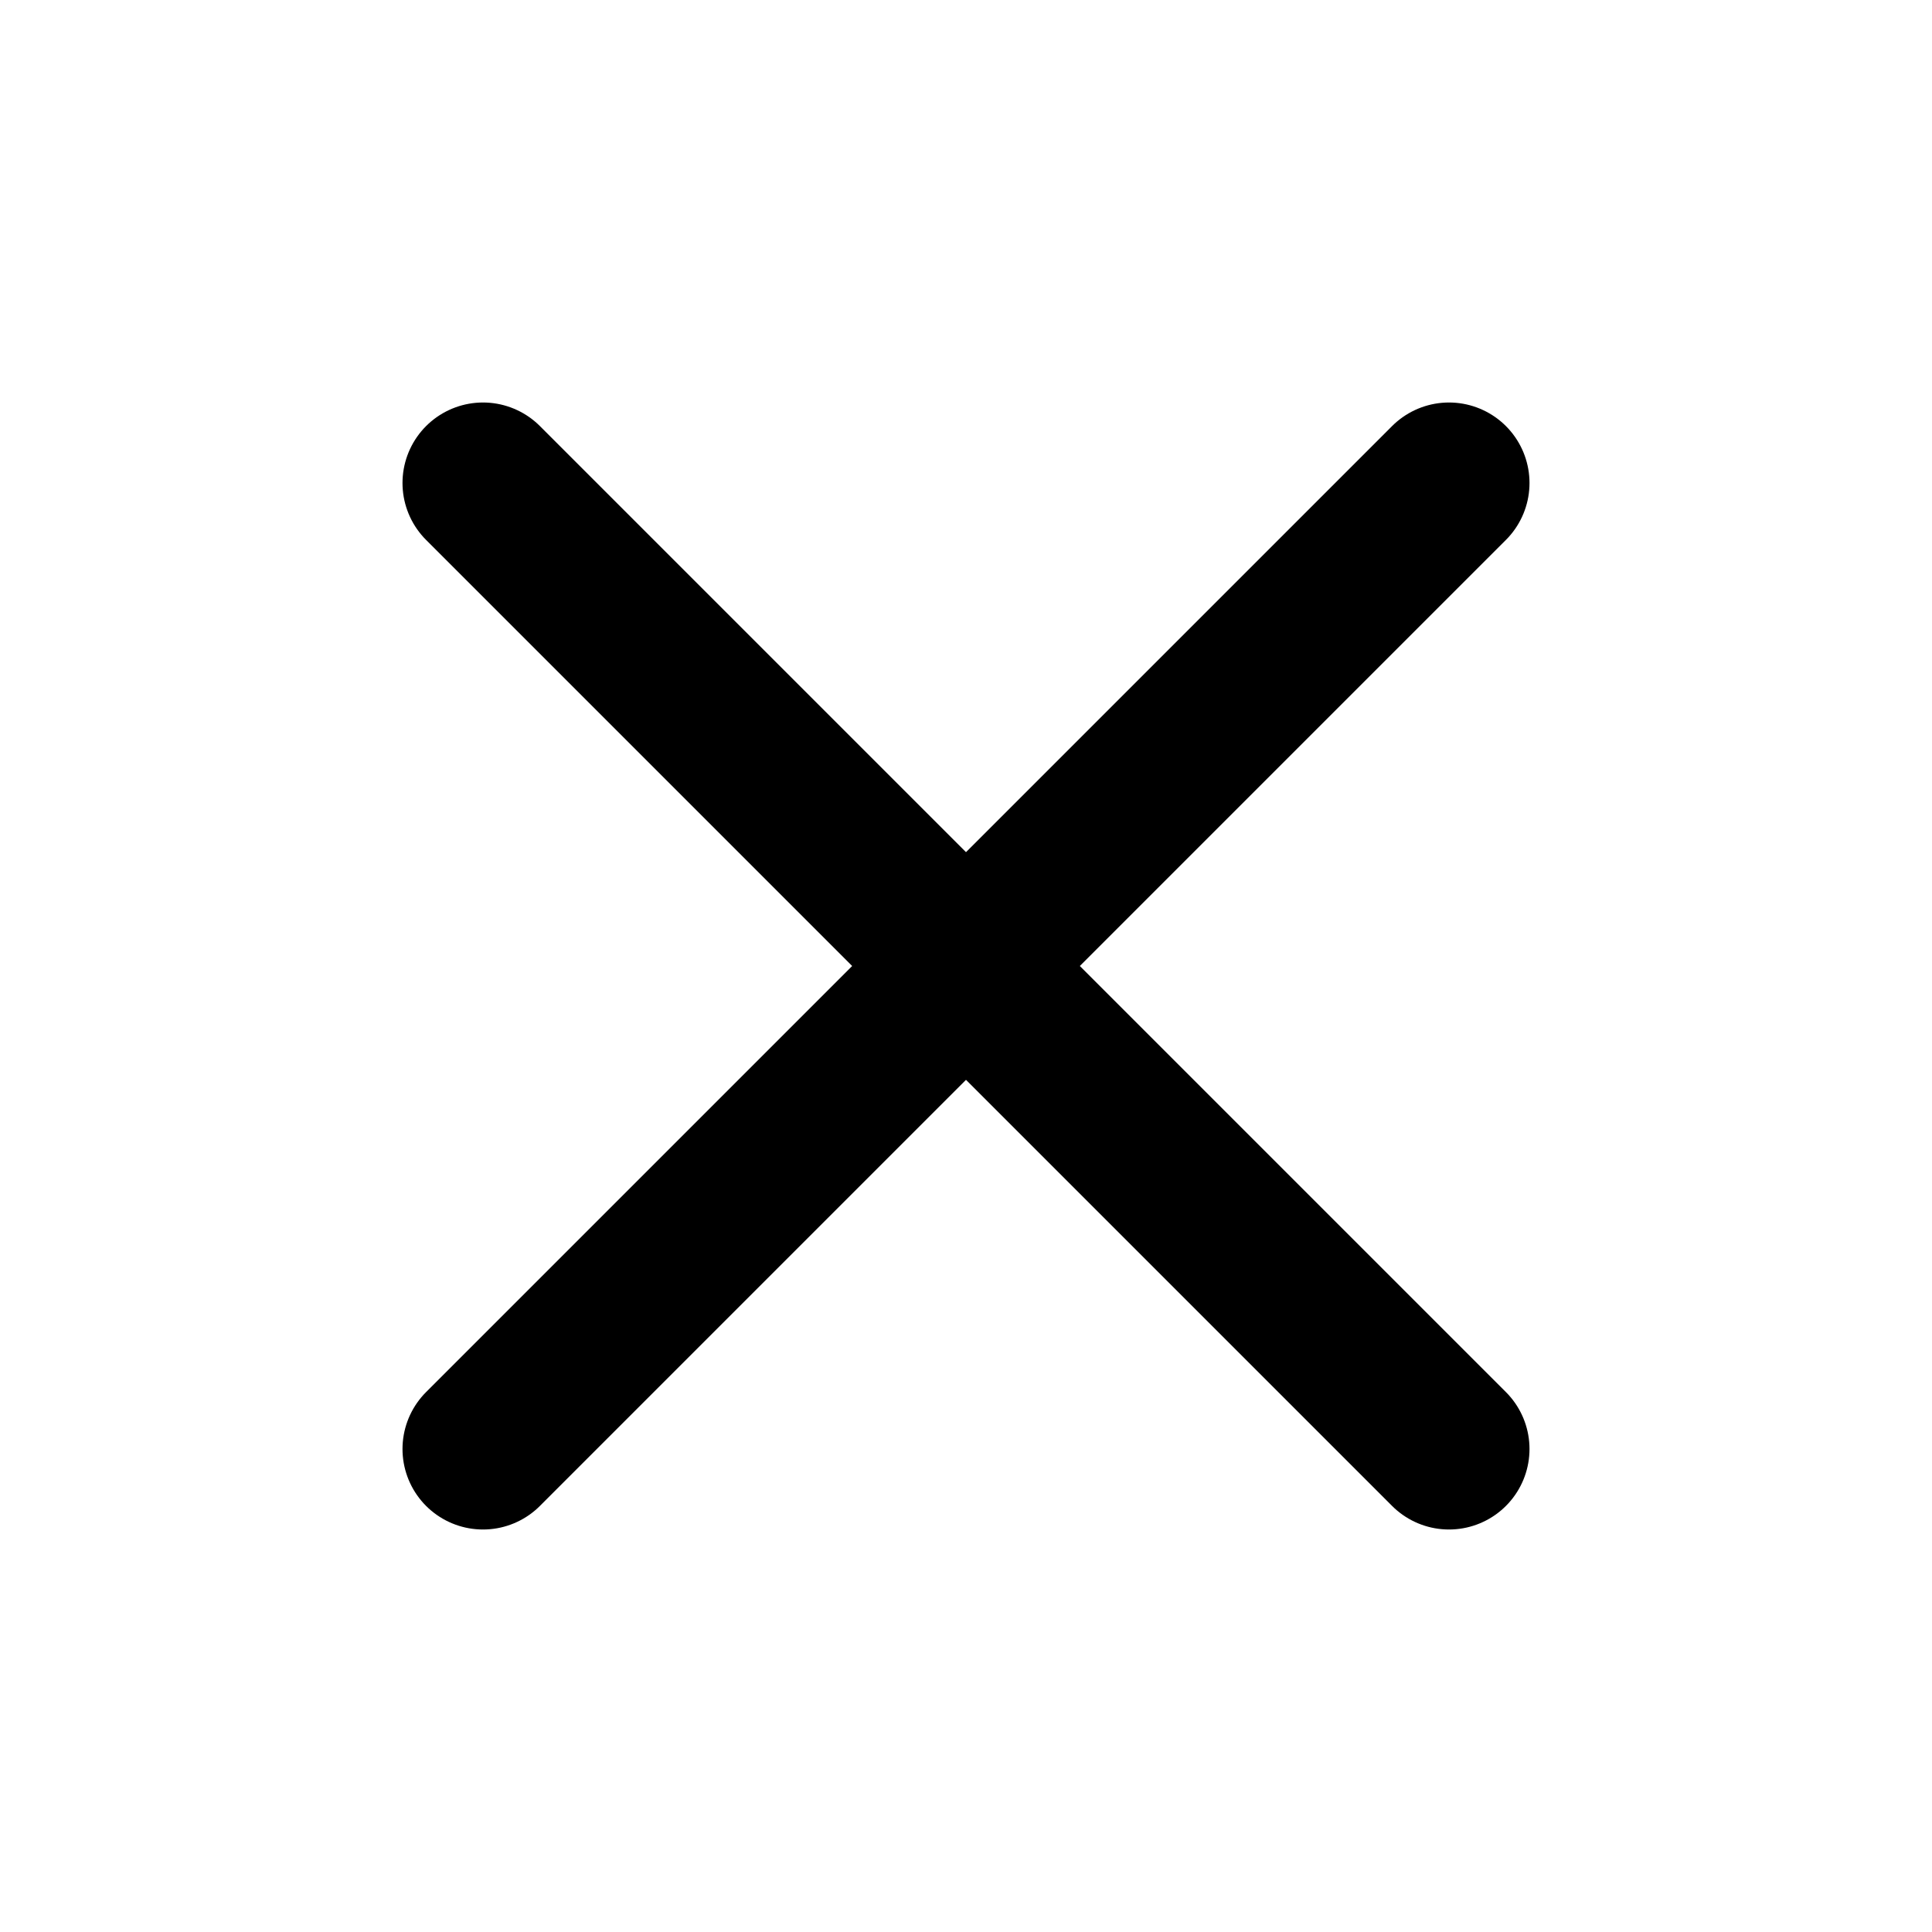
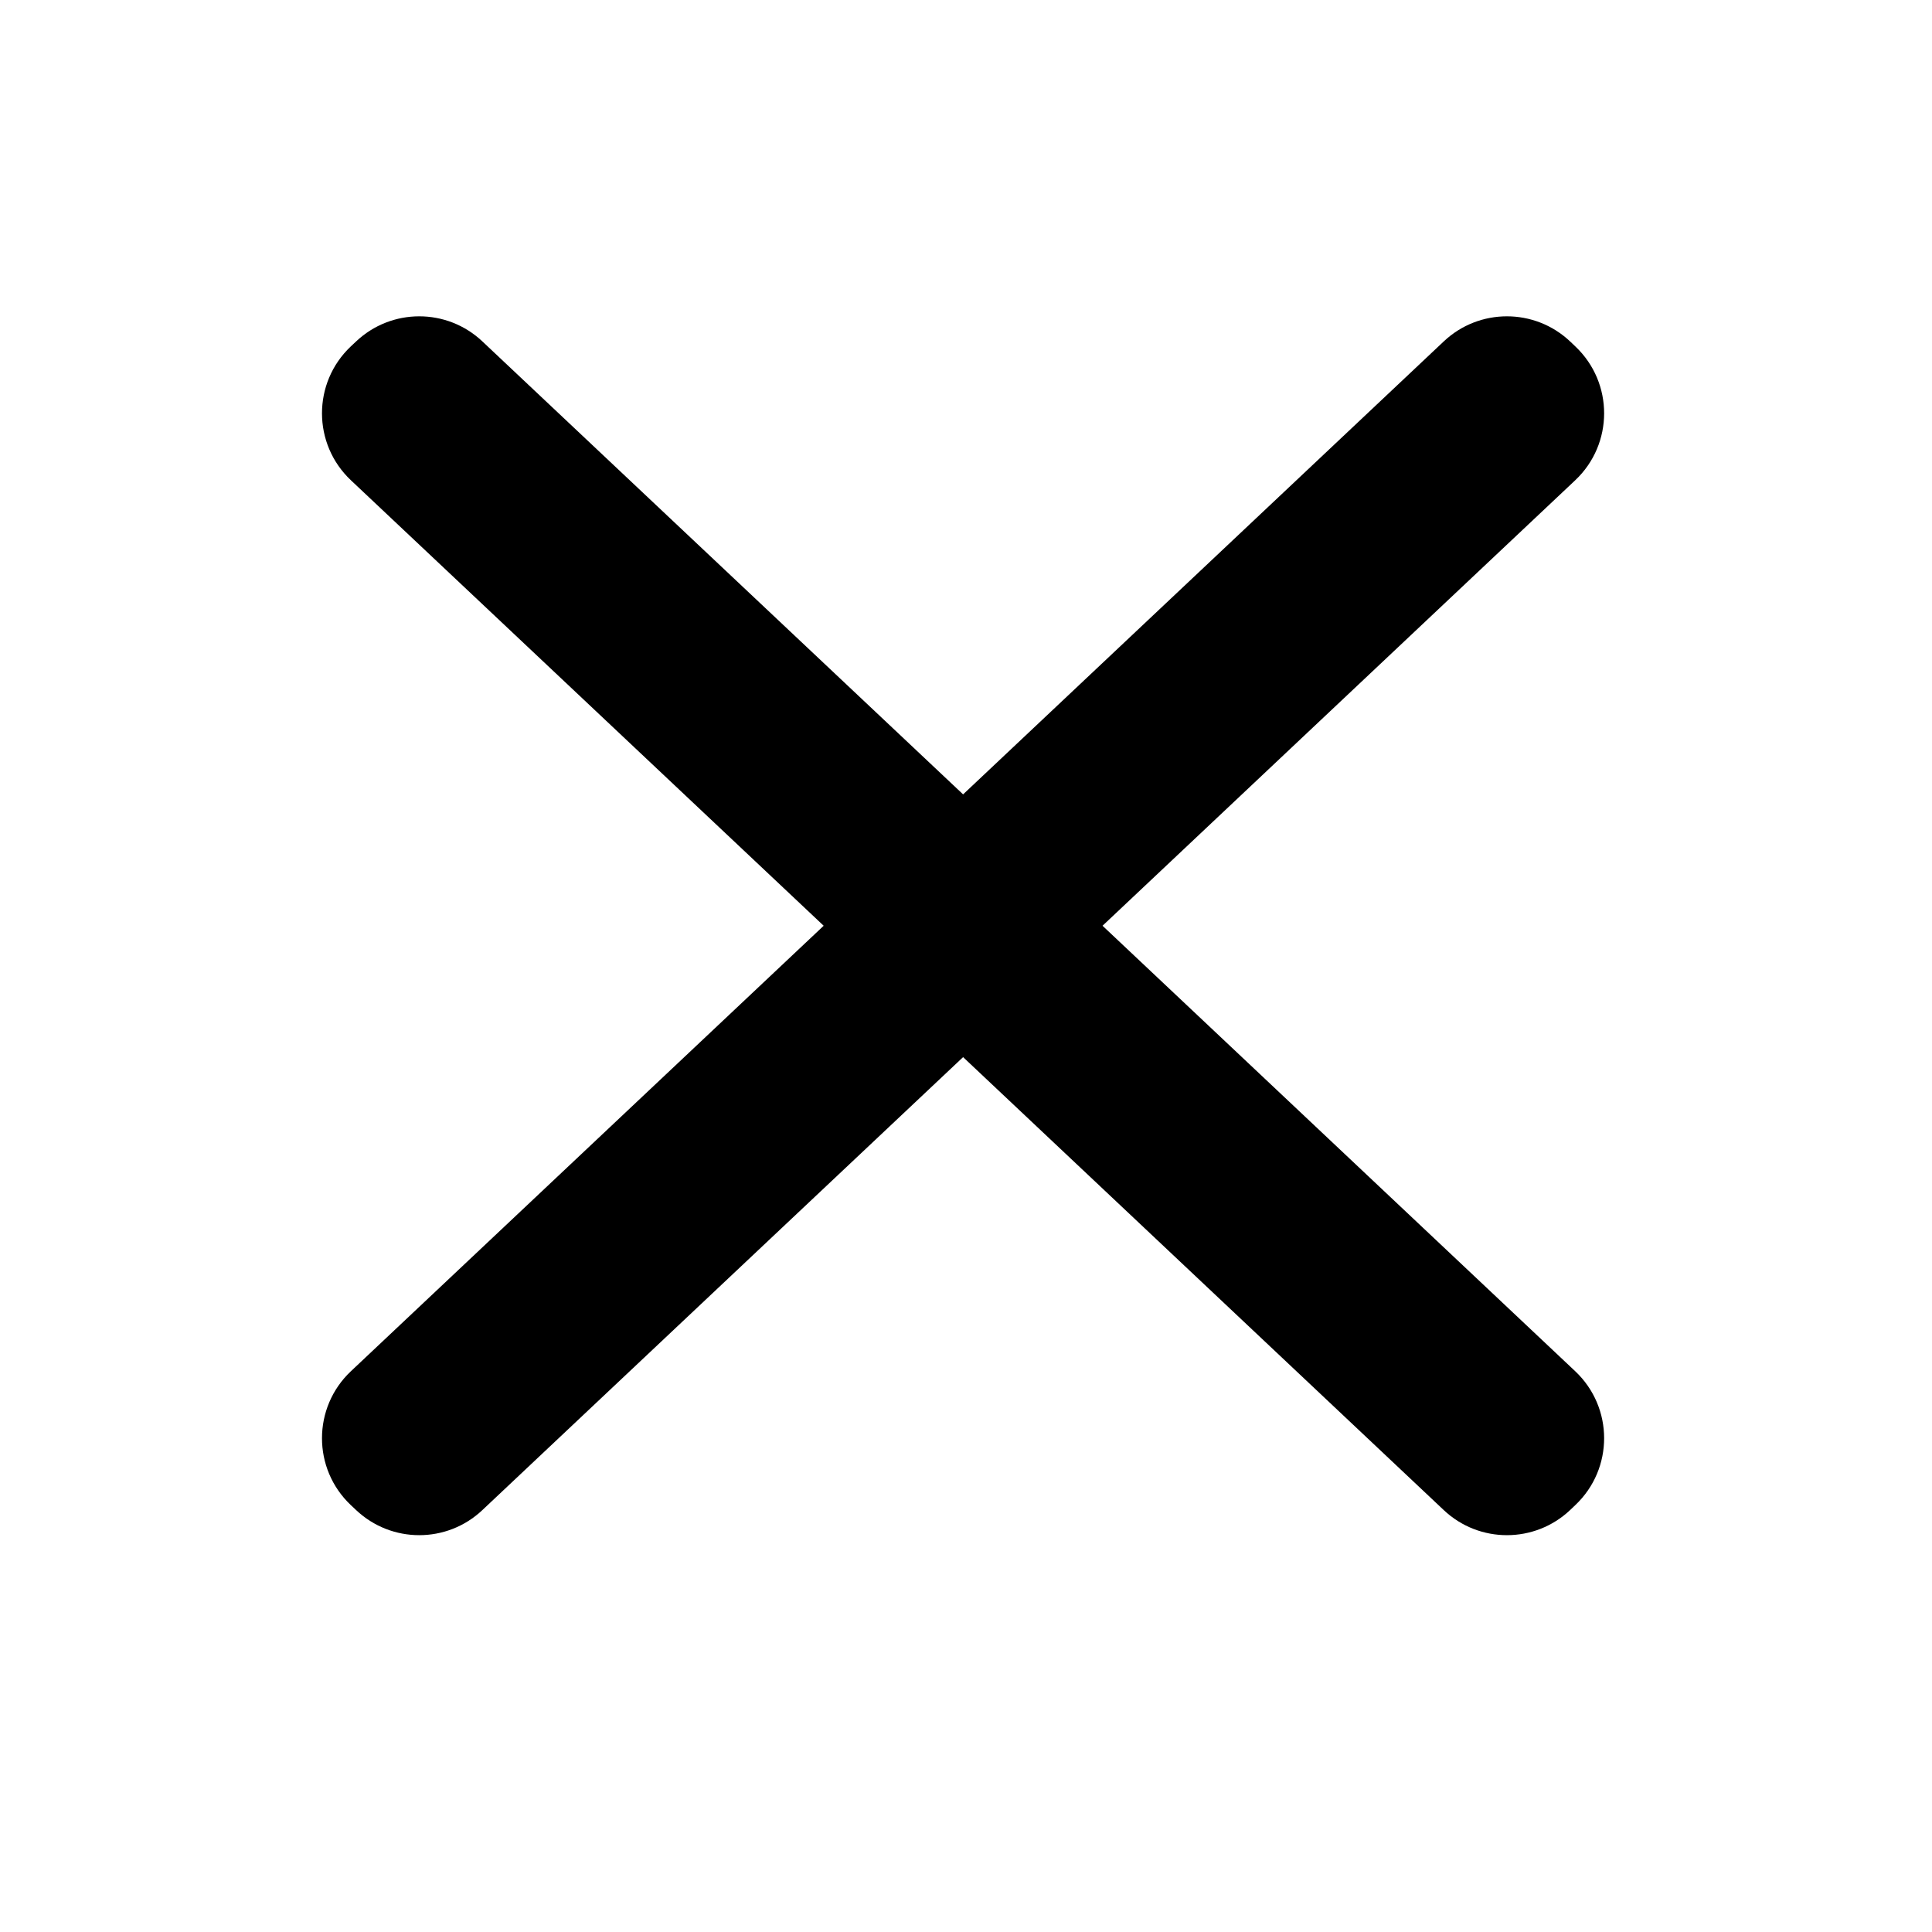
- <svg xmlns="http://www.w3.org/2000/svg" fill="none" viewBox="0 0 24 24" stroke-width="2" stroke="currentColor" aria-hidden="true">
-   <path stroke-linecap="round" stroke-linejoin="round" d="M6 18L18 6M6 6l12 12" />
+ <svg xmlns="http://www.w3.org/2000/svg" width="100%" height="100%" viewBox="0 0 24 24" fill="none">
+   <path fill-rule="evenodd" clip-rule="evenodd" d="M19.505 4.242C19.065 3.826 18.376 3.825 17.935 4.241L11.964 9.868L5.992 4.241C5.551 3.825 4.863 3.826 4.423 4.242L4.357 4.304C3.88 4.756 3.881 5.515 4.359 5.966L10.232 11.5L4.359 17.034C3.881 17.485 3.88 18.244 4.357 18.696L4.423 18.758C4.863 19.174 5.551 19.175 5.992 18.759L11.964 13.132L17.935 18.759C18.376 19.175 19.065 19.174 19.505 18.758L19.57 18.696C20.047 18.244 20.046 17.485 19.568 17.034L13.696 11.5L19.568 5.966C20.046 5.515 20.047 4.756 19.57 4.304L19.505 4.242Z" fill="currentColor" />
</svg>
